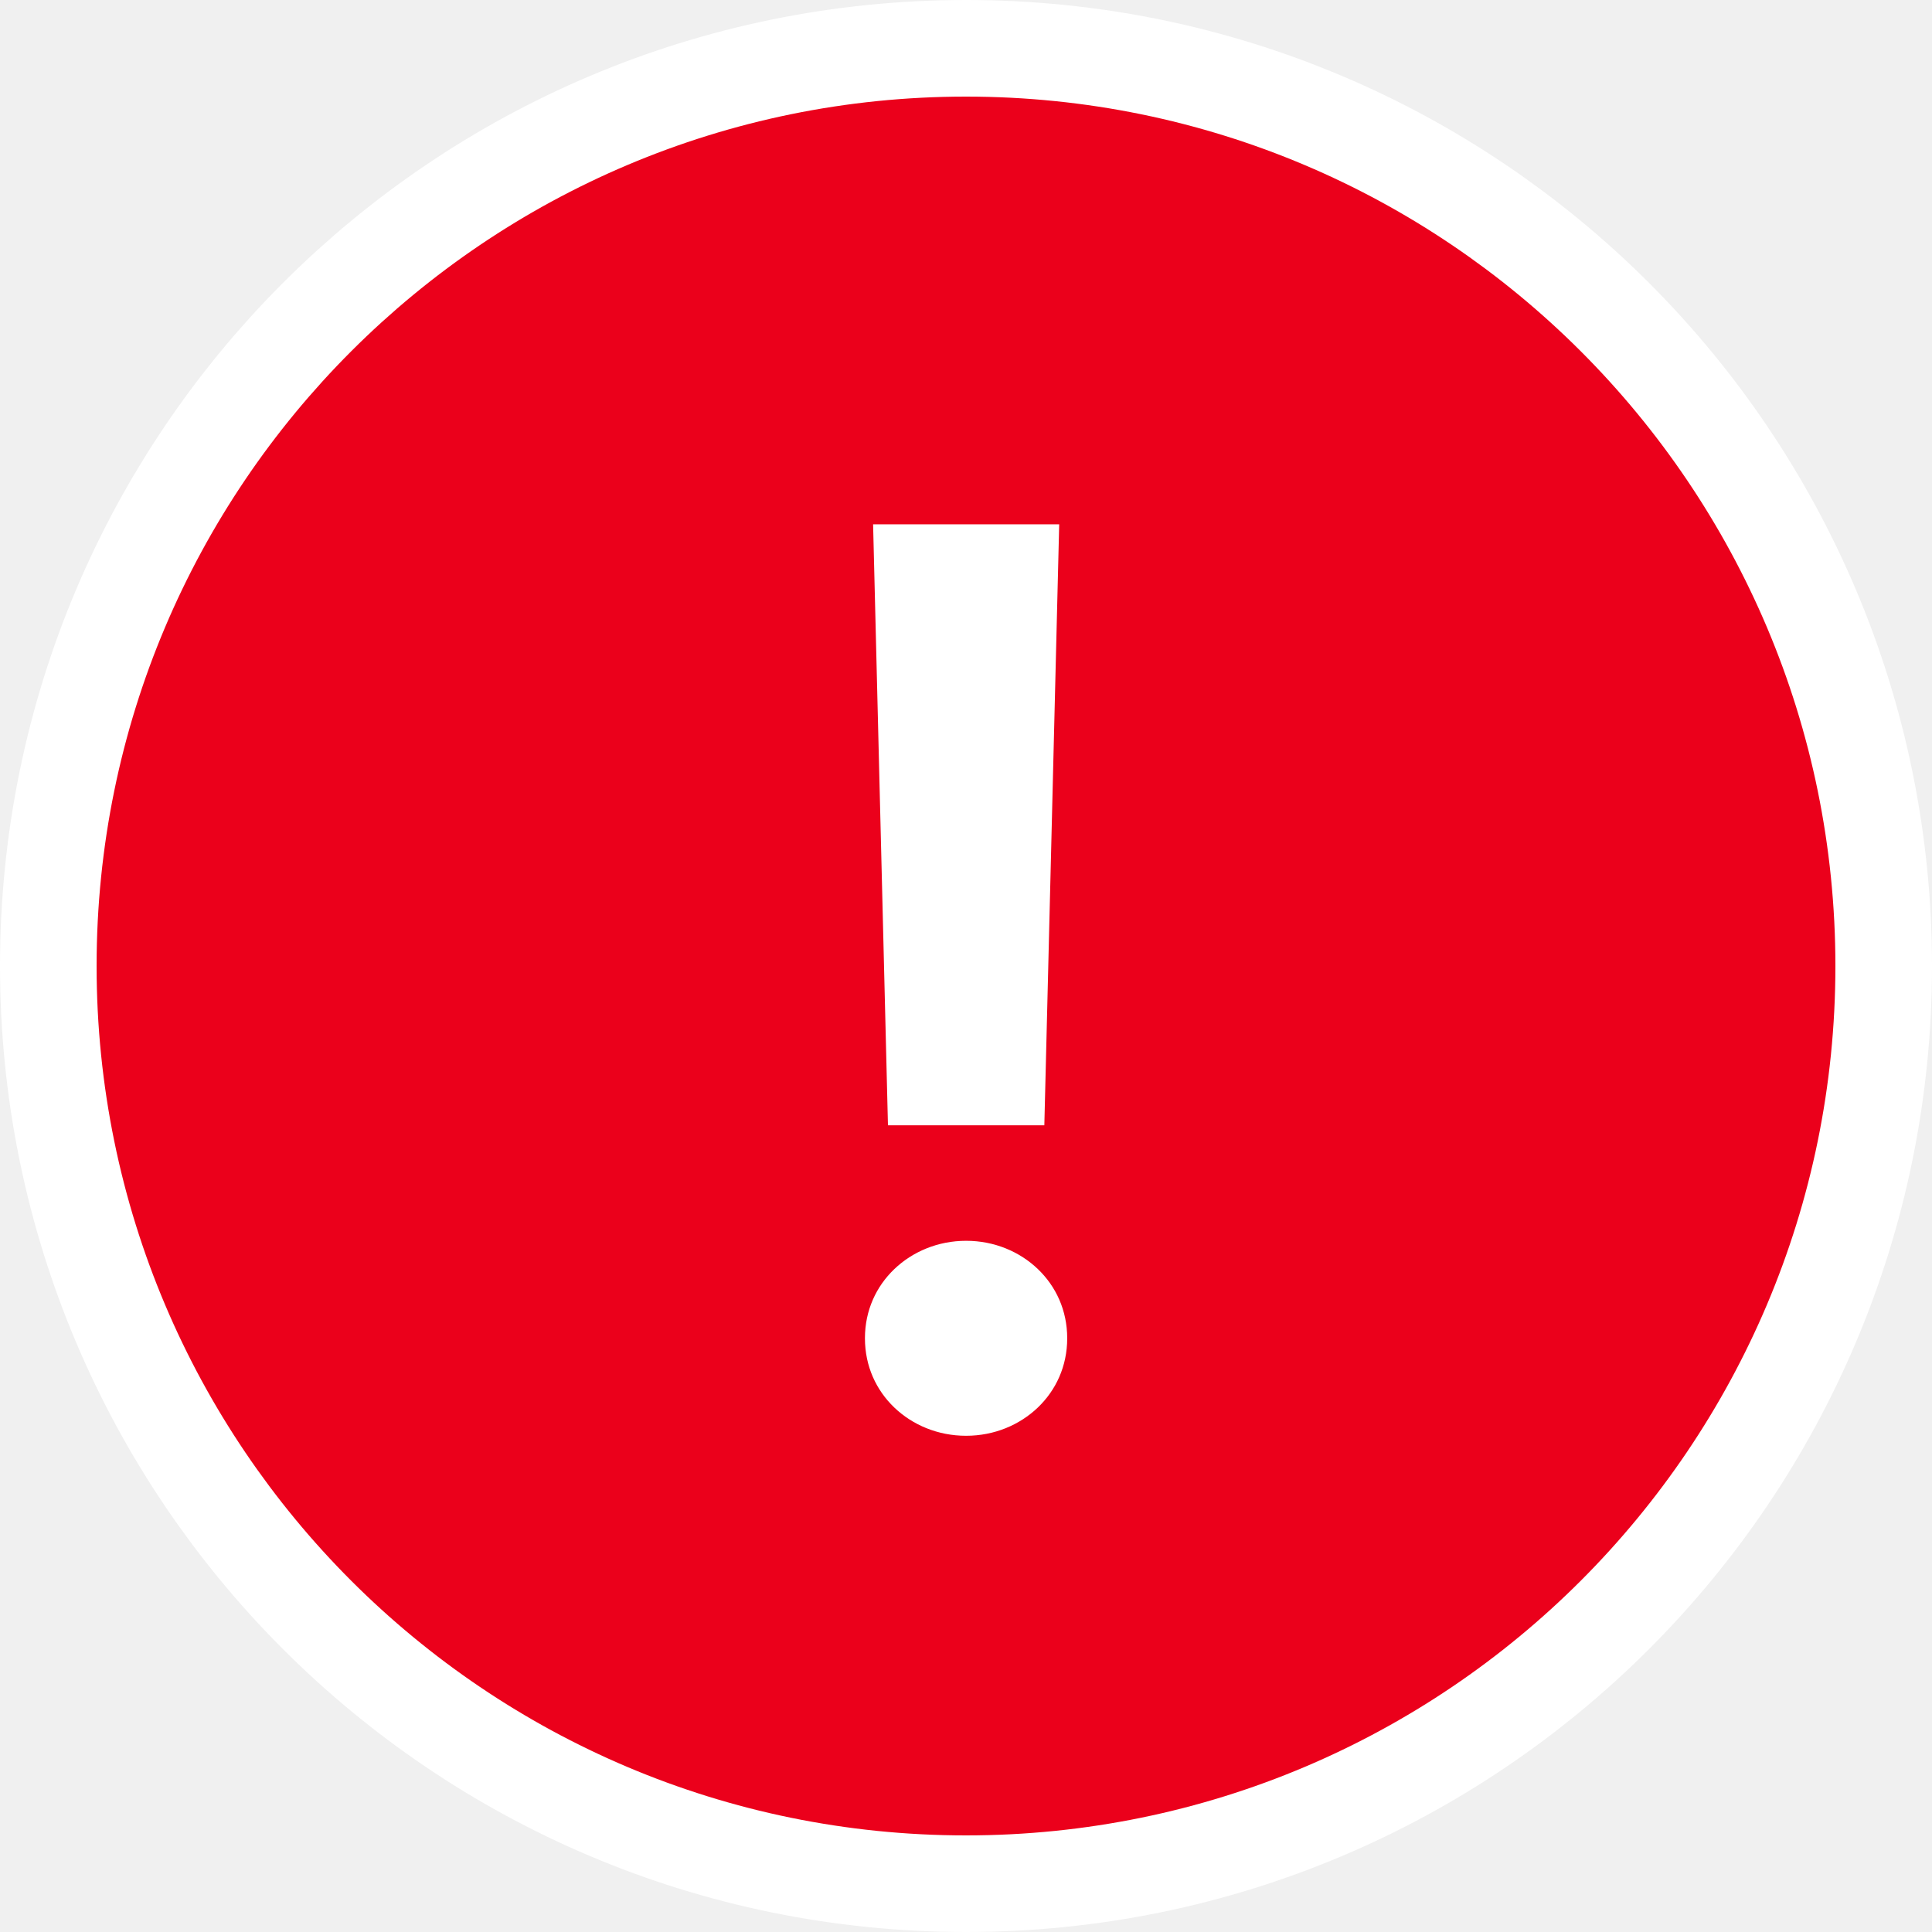
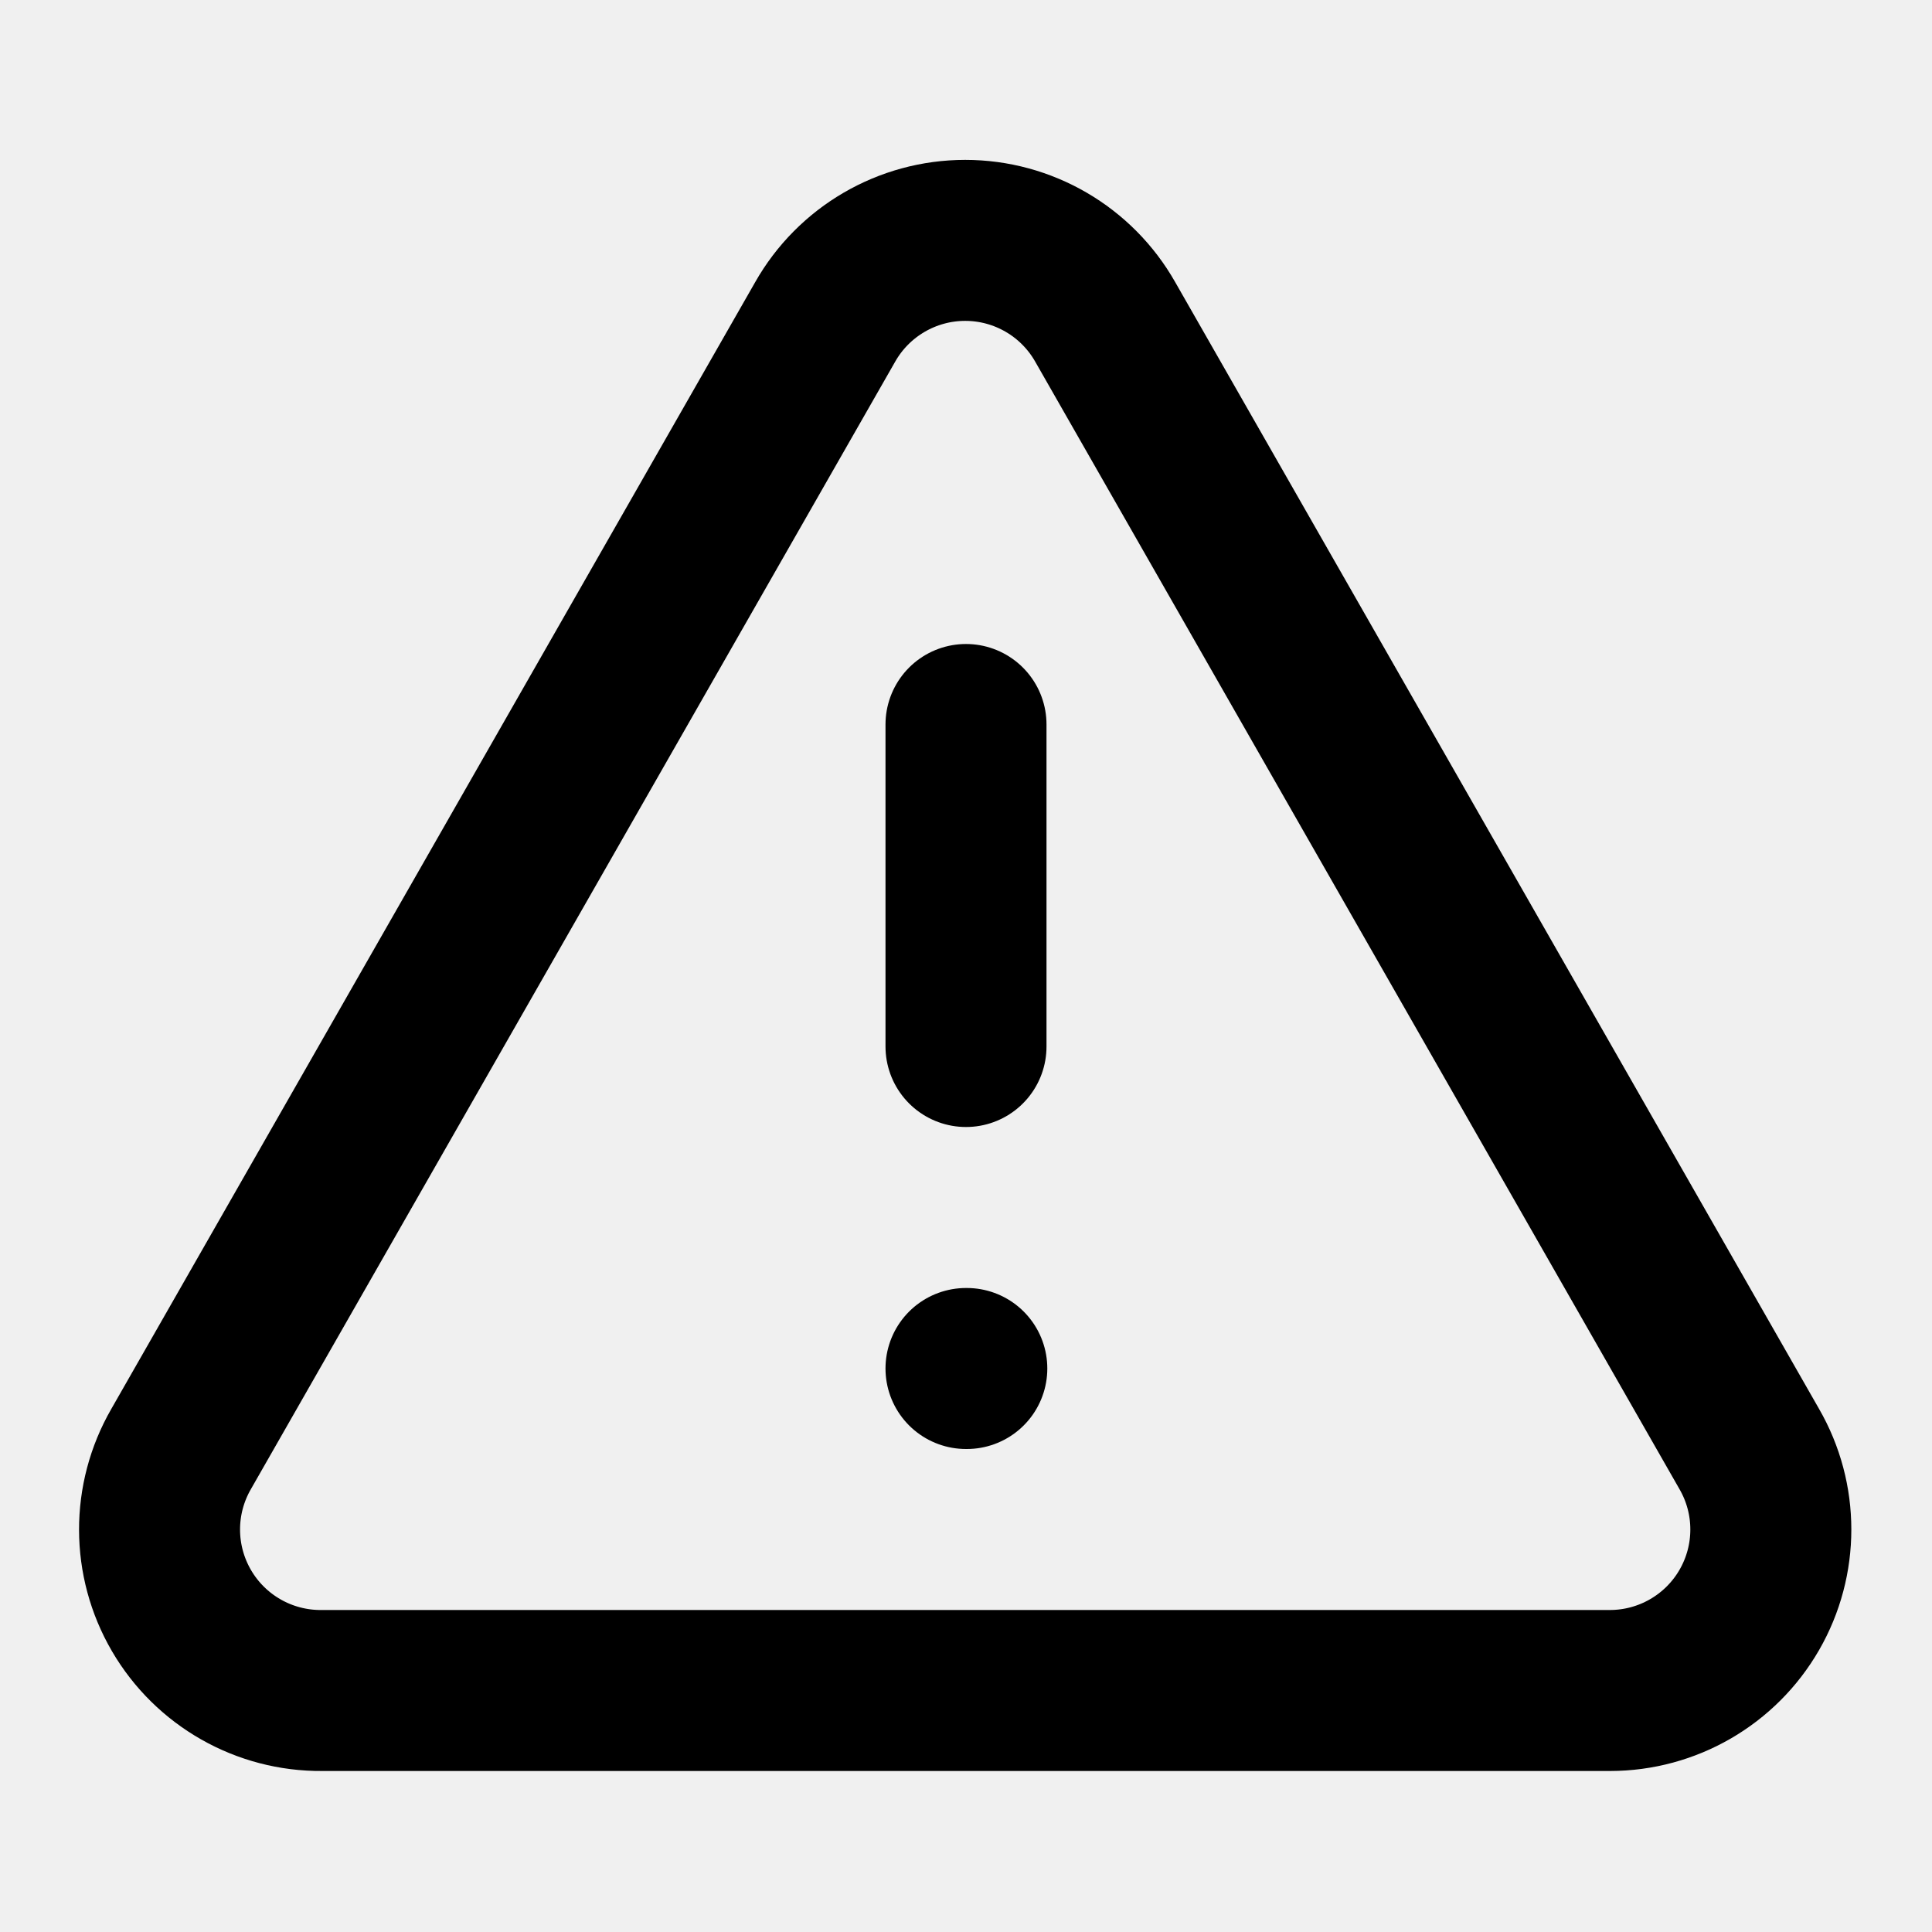
- <svg class="icon icon-error" viewBox="0 0 13 13">
-   <circle cx="6.5" cy="6.5" r="5.5" stroke="#fff" stroke-width="2" />
-   <circle cx="6.5" cy="6.5" r="5.5" fill="#EB001B" stroke="#EB001B" stroke-width=".7" />
-   <path fill="#fff" d="m5.874 3.528.1 4.044h1.053l.1-4.044zm.627 6.133c.38 0 .68-.288.68-.656s-.3-.656-.68-.656-.681.288-.681.656.3.656.68.656" />
-   <path fill="#fff" stroke="#EB001B" stroke-width=".7" d="M5.874 3.178h-.359l.01.359.1 4.044.008.341h1.736l.008-.341.1-4.044.01-.359H5.873Zm.627 6.833c.56 0 1.03-.432 1.03-1.006s-.47-1.006-1.03-1.006-1.031.432-1.031 1.006.47 1.006 1.03 1.006Z" />
+ <svg xmlns="http://www.w3.org/2000/svg" aria-hidden="true" focusable="false" role="presentation" class="icon icon-error" fill="none" stroke="currentColor" stroke-width="2" stroke-linecap="round" stroke-linejoin="round" viewBox="0 0 24 24">
+   <path d="m21.73 18-8-14a2 2 0 0 0-3.48 0l-8 14A2 2 0 0 0 4 21h16a2 2 0 0 0 1.73-3" />
+   <path d="M12 9v4" />
+   <path d="M12 17h.01" />
</svg>
